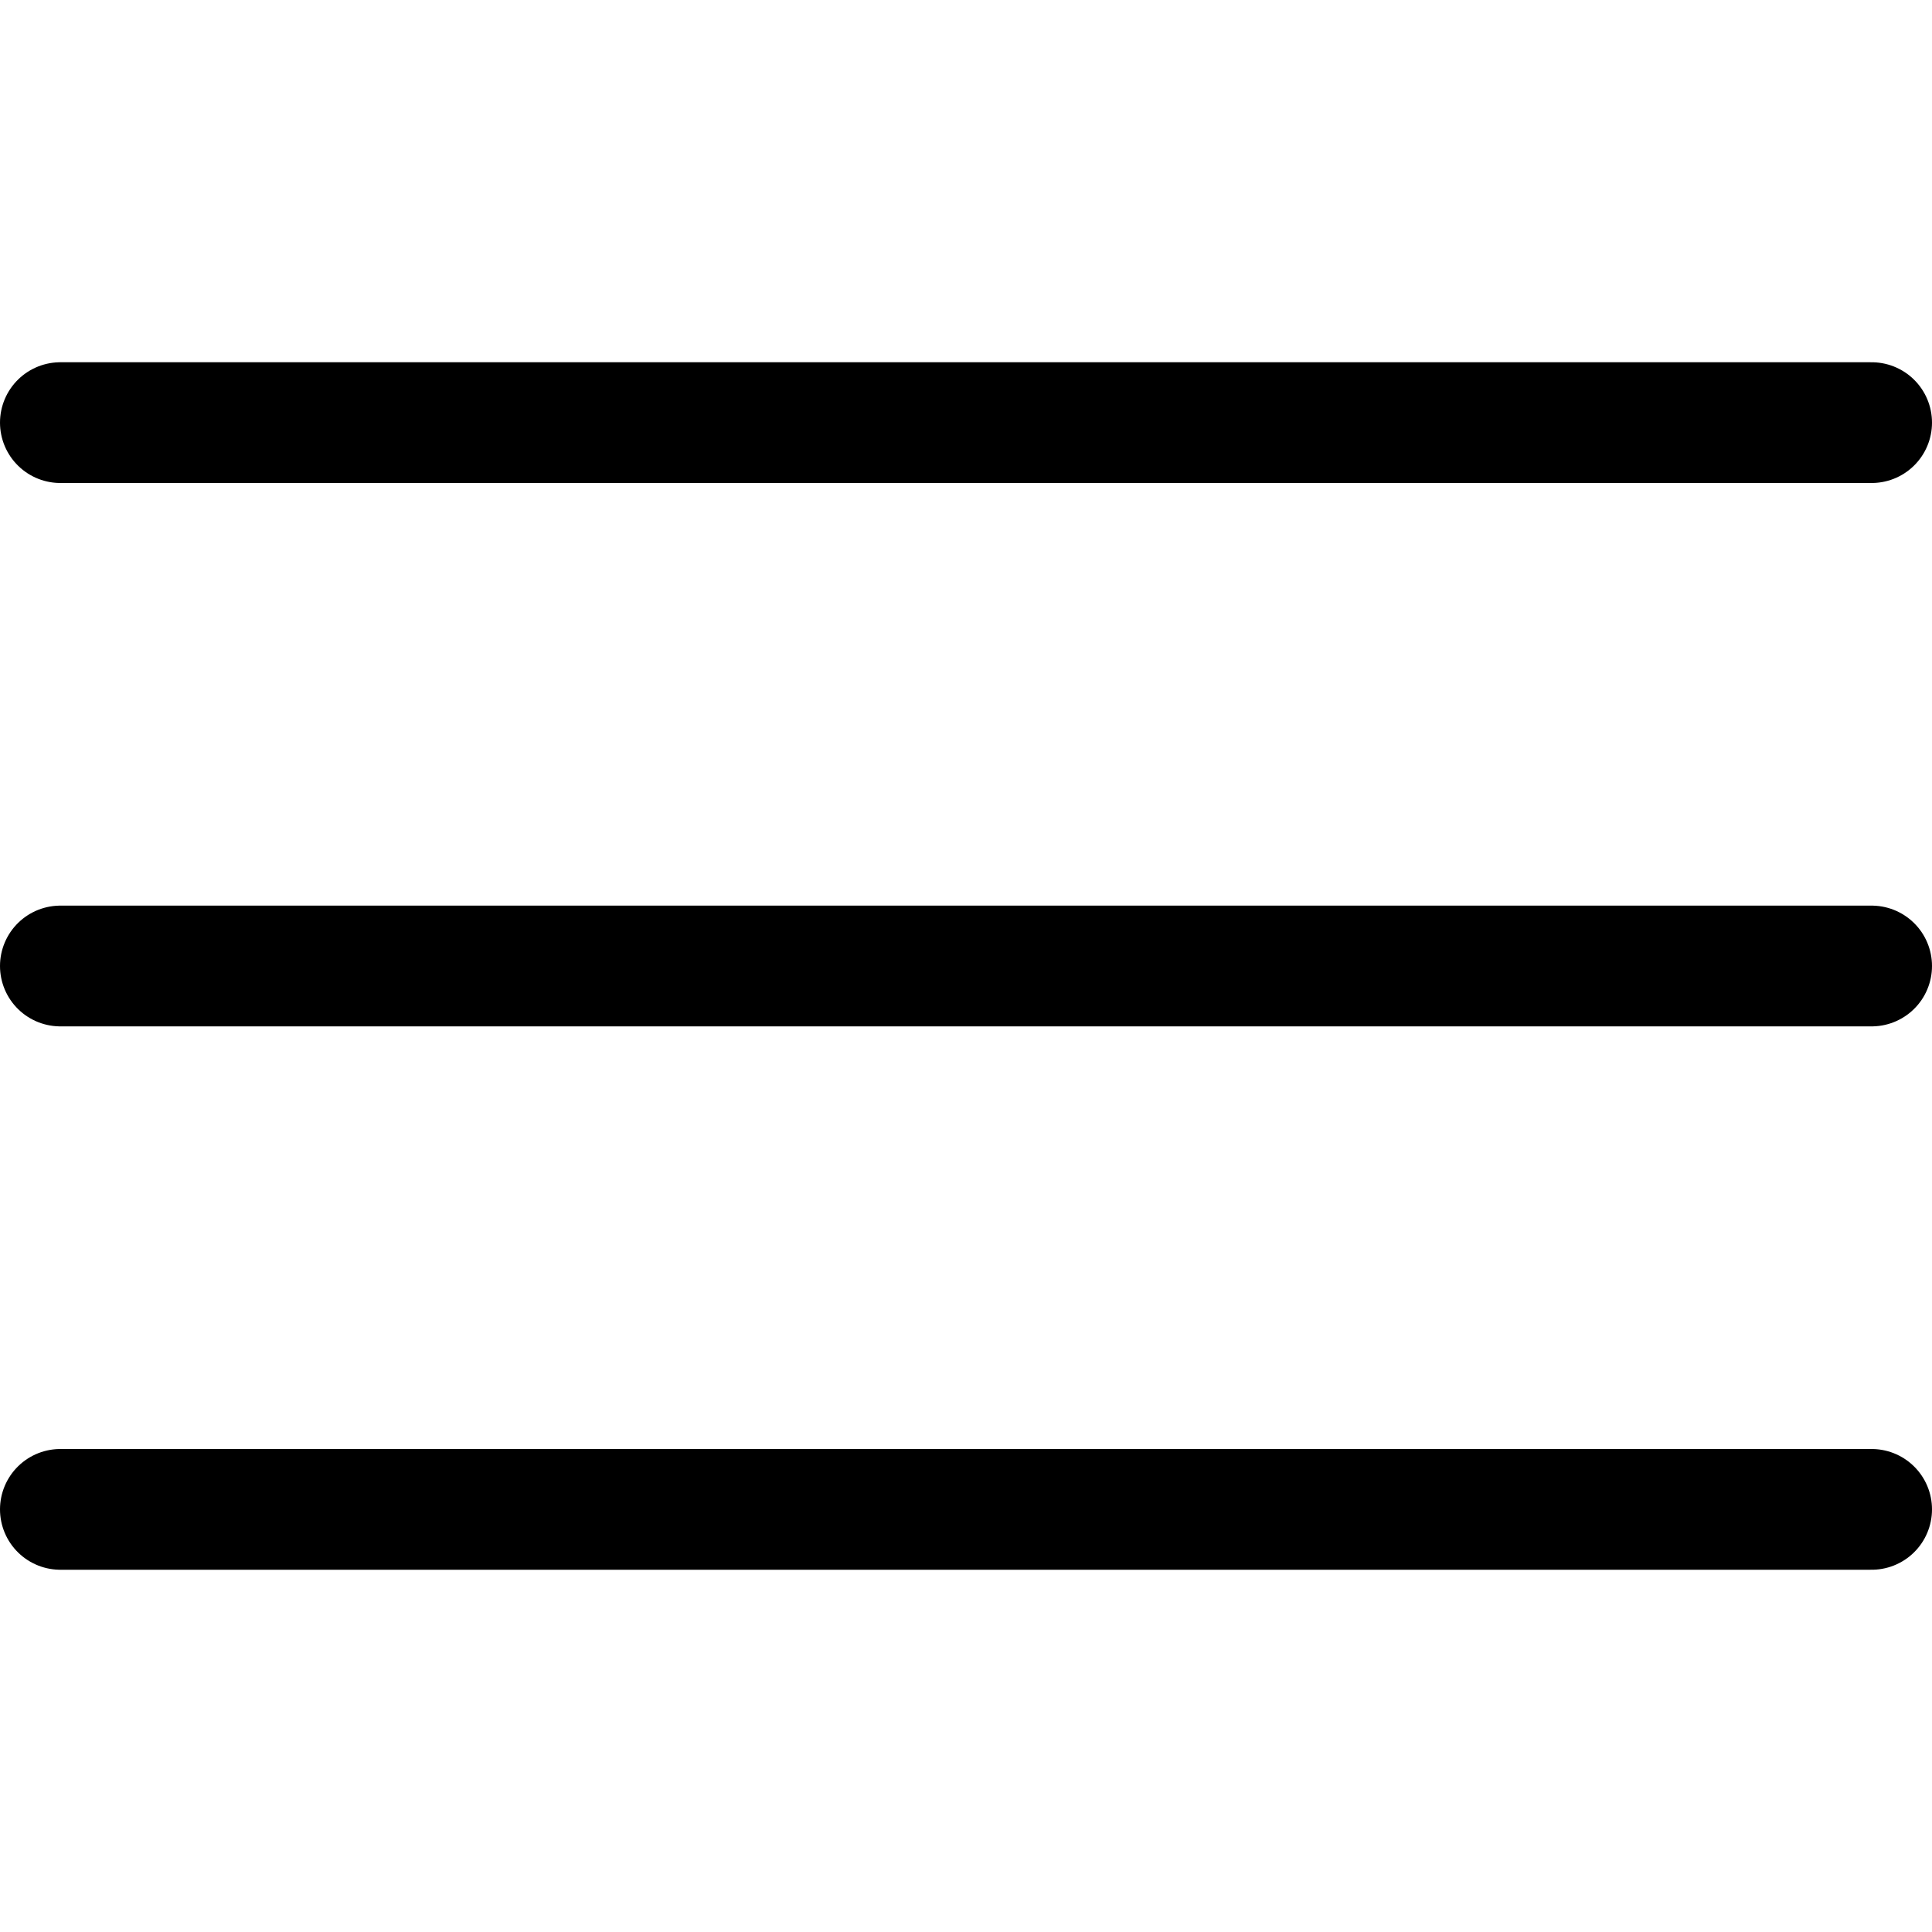
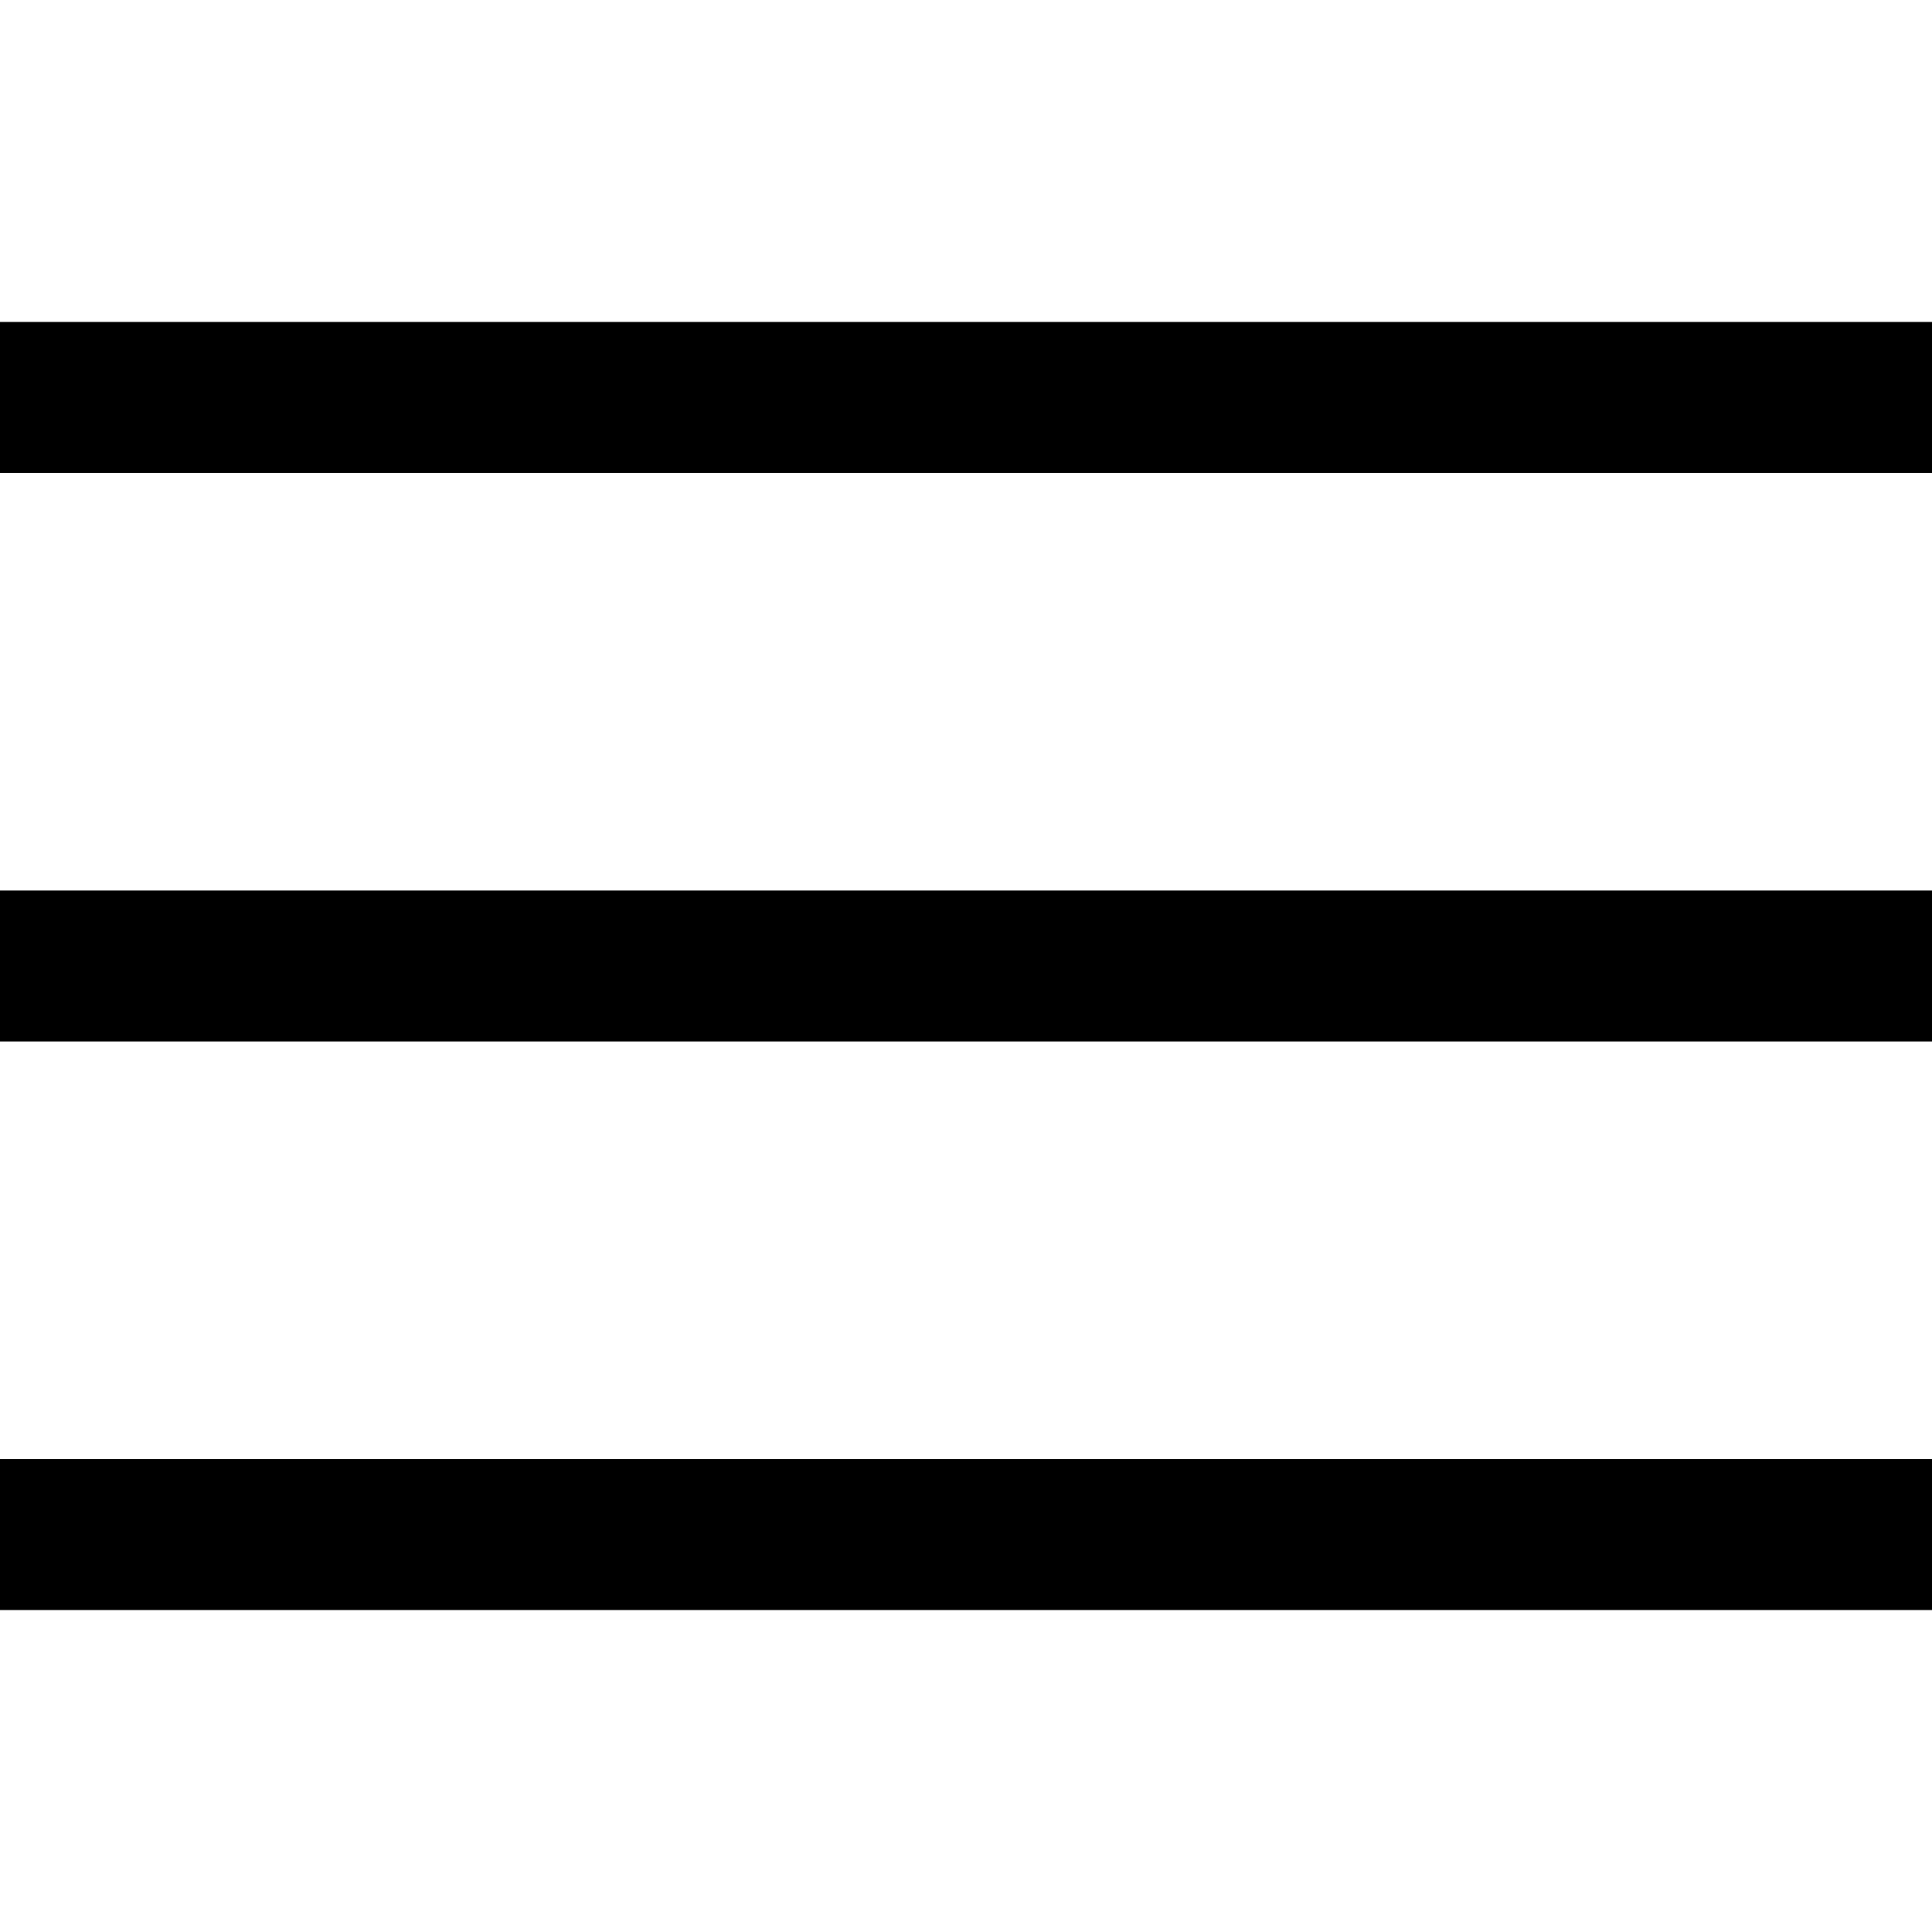
- <svg xmlns="http://www.w3.org/2000/svg" viewBox="0 0 512 512">
-   <defs>
-     <style>.cls-1{stroke:#000;stroke-linecap:round;stroke-linejoin:round;stroke-width:32px;}</style>
+ <svg xmlns="http://www.w3.org/2000/svg" viewBox="0 0 512 512" version="1.1" id="svg158">
+   <defs id="defs149">
+     <style id="style147">.cls-1{stroke:#000;stroke-linecap:round;stroke-linejoin:round;stroke-width:32px;}</style>
  </defs>
-   <g id="menu">
-     <line class="cls-1" x1="16" y1="256" x2="496" y2="256" />
-     <line class="cls-1" x1="16" y1="112" x2="496" y2="112" />
-     <line class="cls-1" x1="16" y1="400" x2="496" y2="400" />
+   <g id="menu" style="display:none;opacity:0.367">
+     <line class="cls-1" x1="16" y1="256" x2="496" y2="256" id="line151" />
+     <line class="cls-1" x1="16" y1="112" x2="496" y2="112" id="line153" />
+     <line class="cls-1" x1="16" y1="400" x2="496" y2="400" id="line155" />
  </g>
+   <path style="opacity:1;fill:none;stroke:#000000;stroke-width:40;stroke-opacity:1" d="M 0,105.333 H 512" id="path3294" />
+   <path style="opacity:1;fill:none;stroke:#000000;stroke-width:40;stroke-opacity:1" d="M 0,256 H 512" id="path3296" />
+   <path style="opacity:1;fill:none;stroke:#000000;stroke-width:40;stroke-opacity:1" d="M 0,406.667 H 512" id="path3298" />
</svg>
